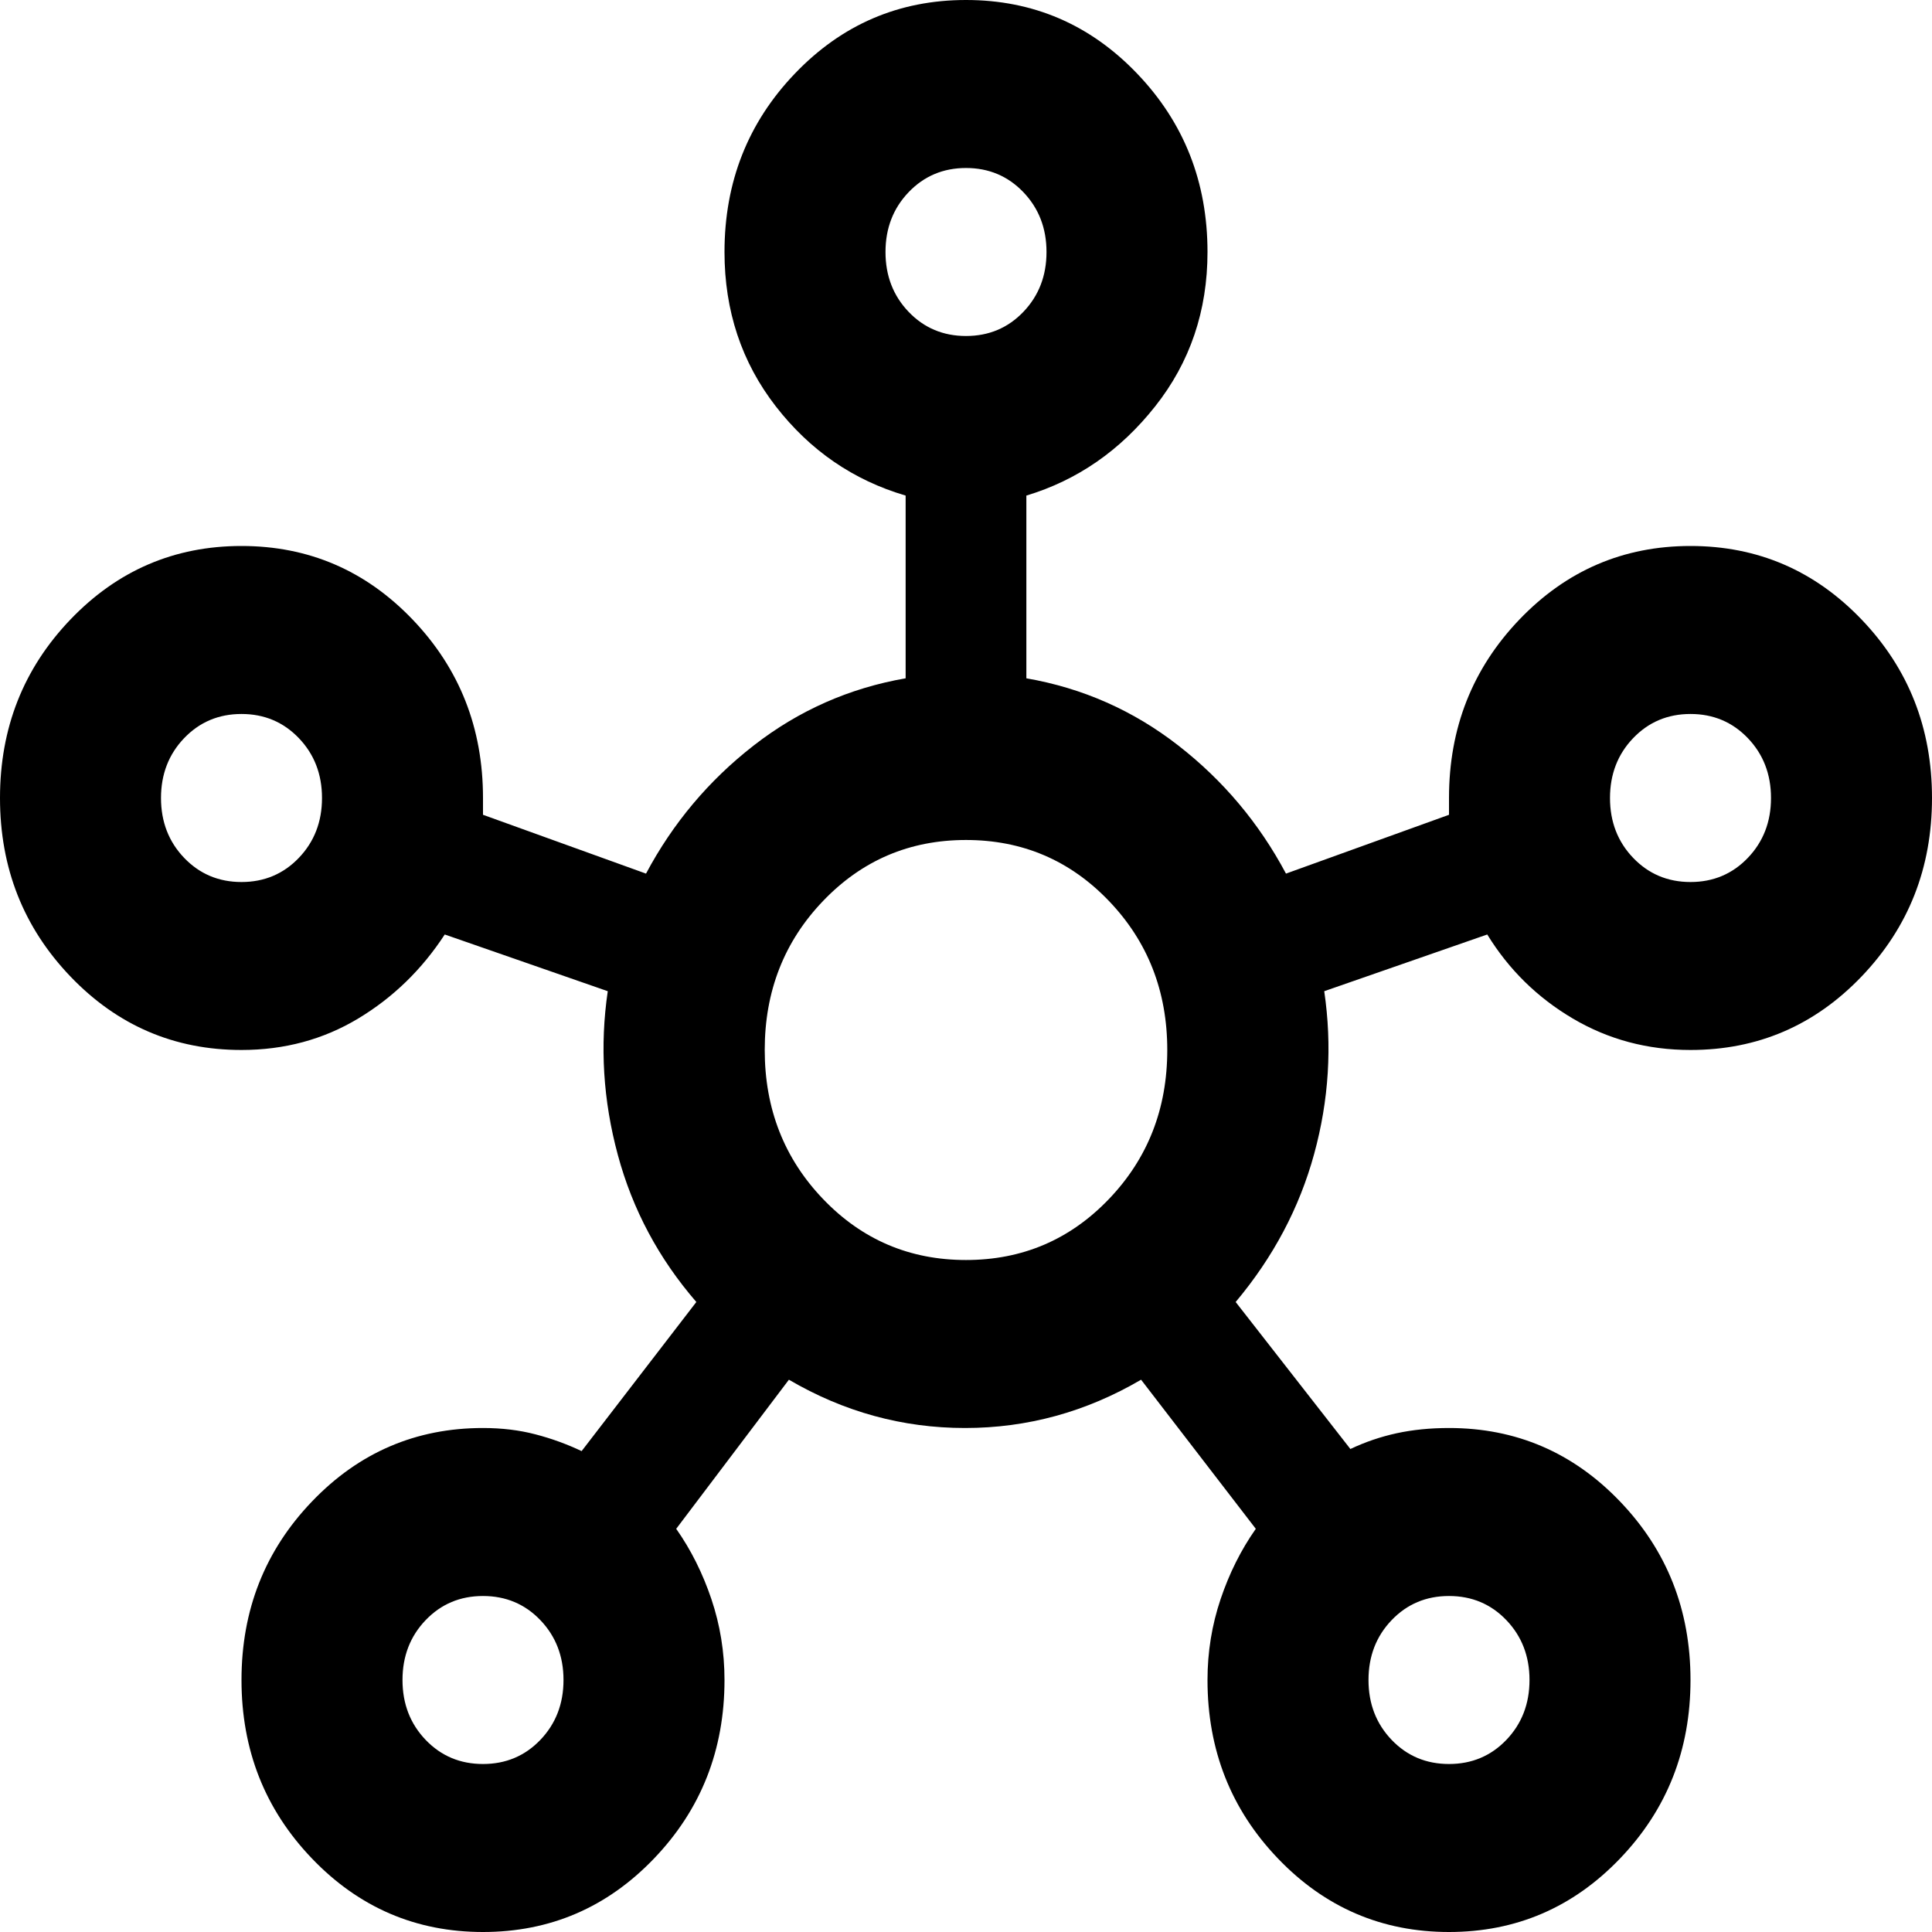
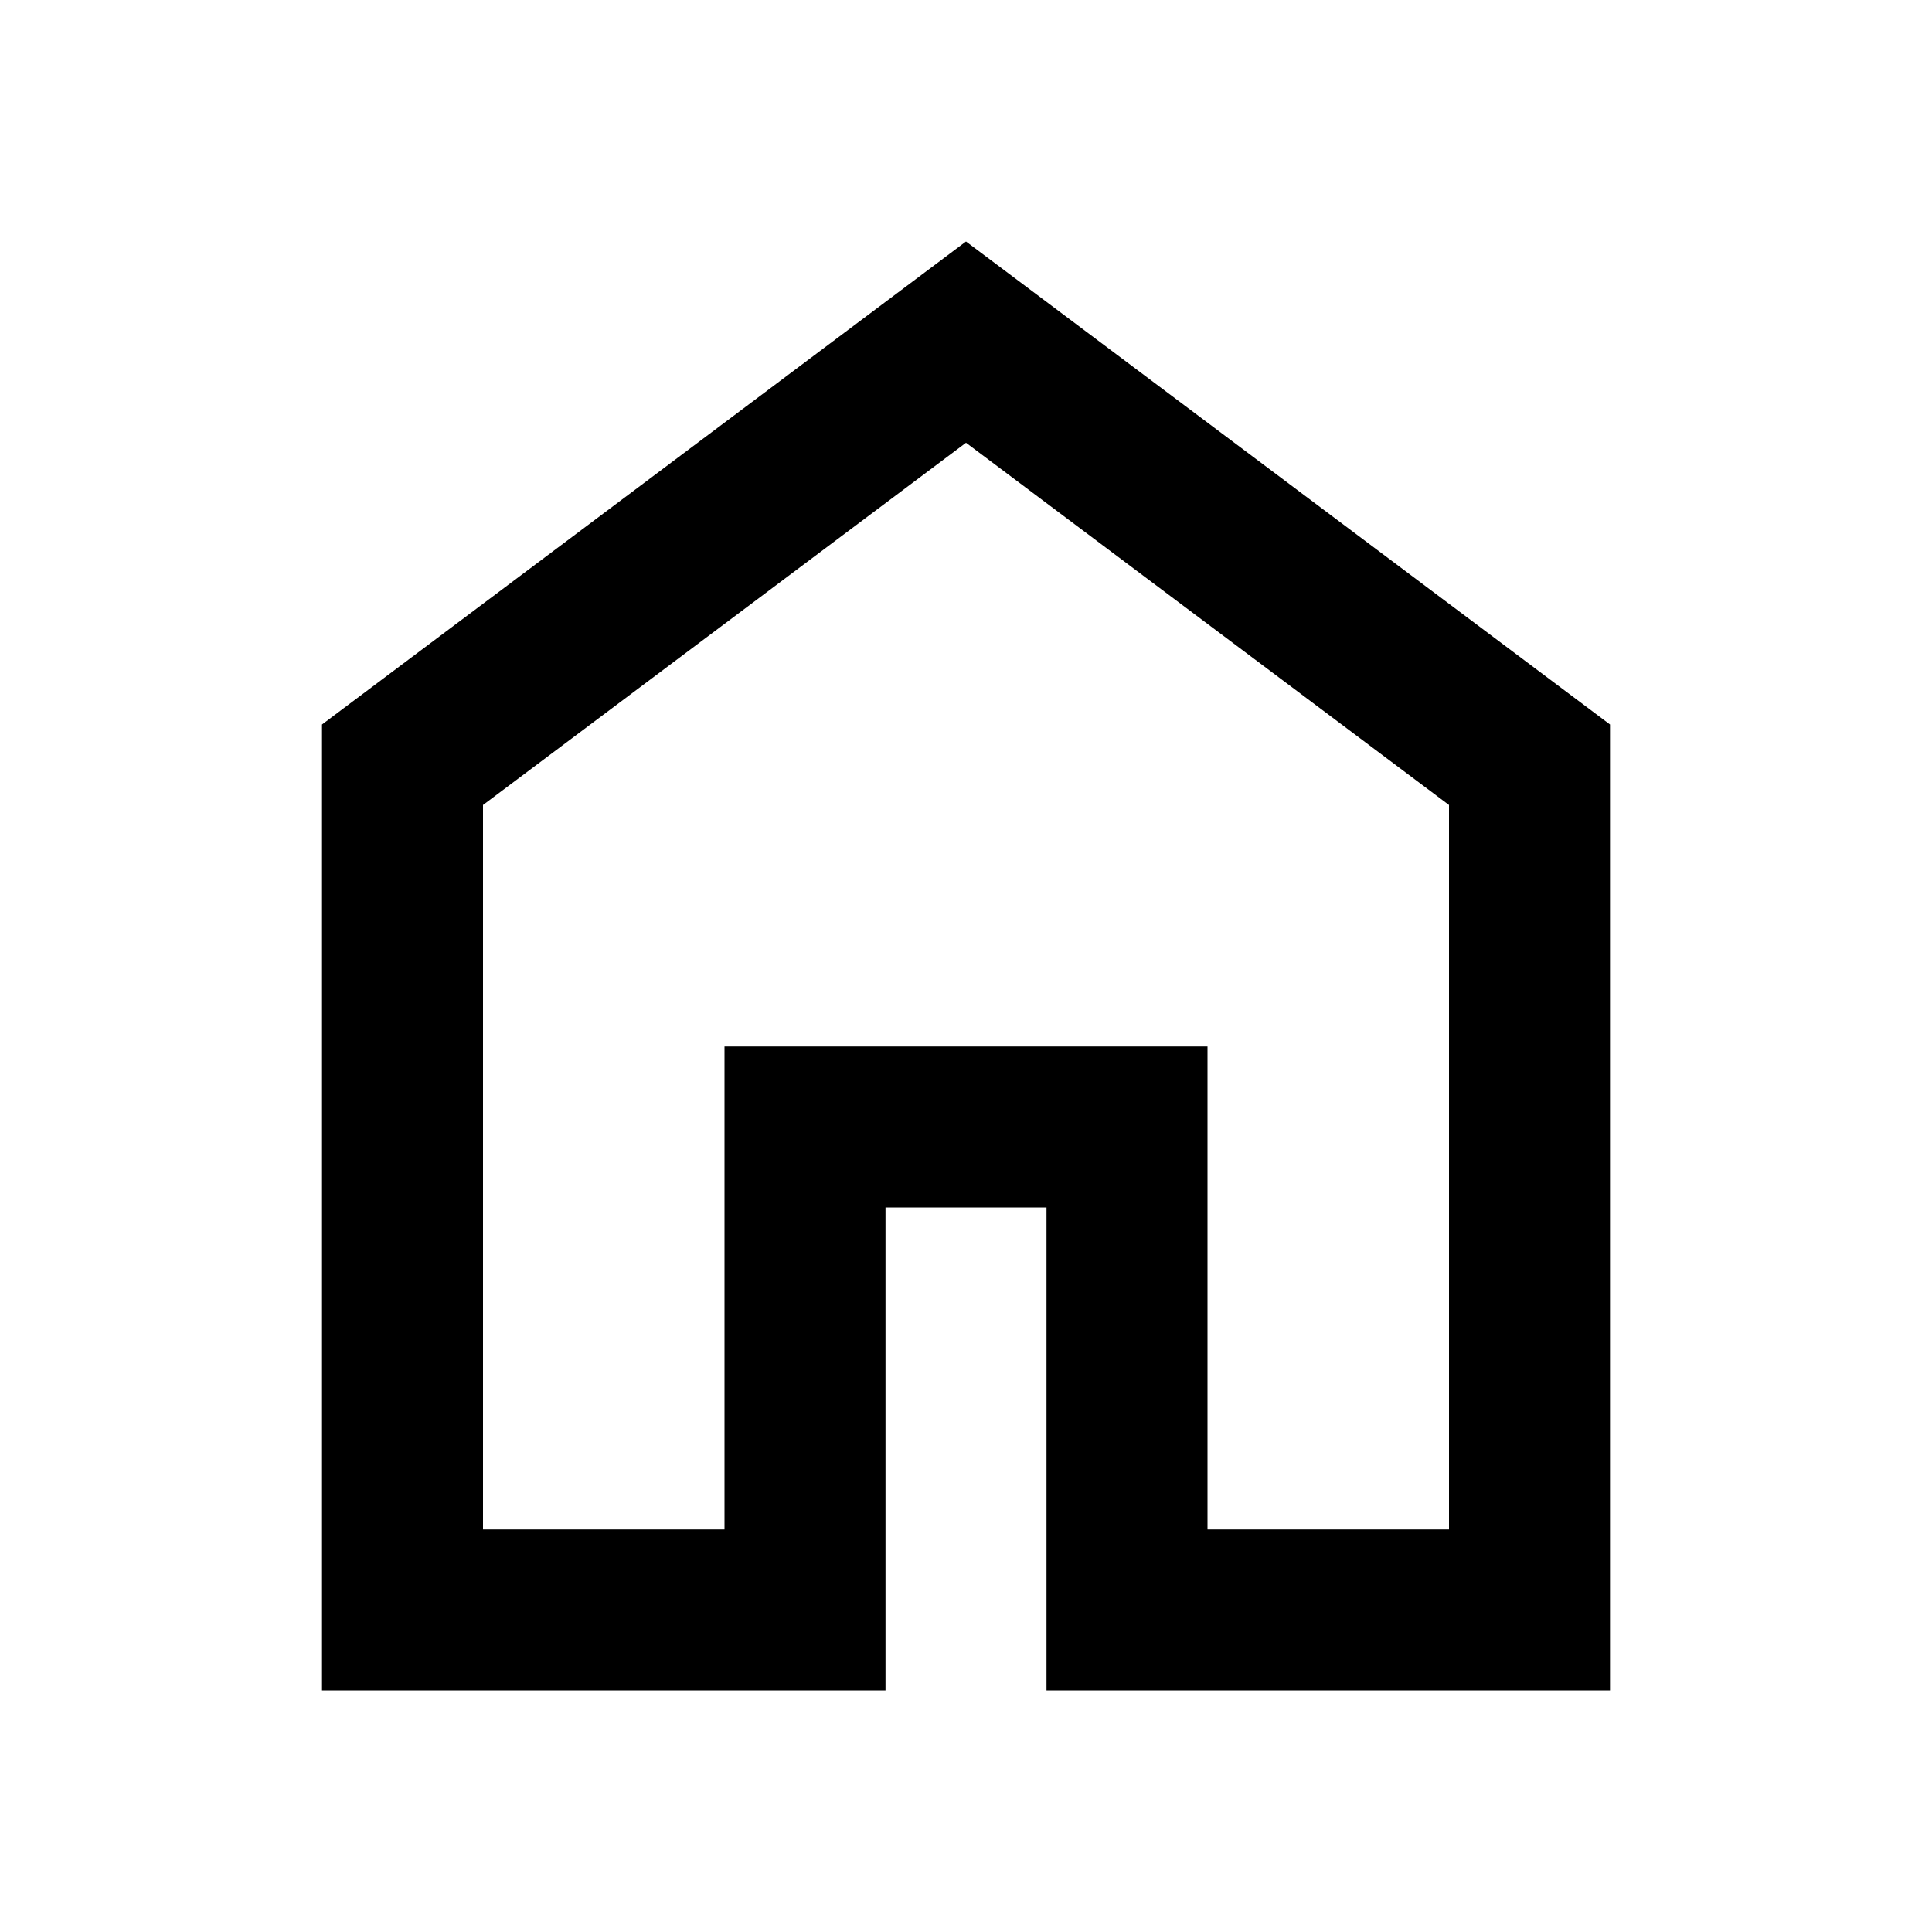
- <svg xmlns="http://www.w3.org/2000/svg" width="45" height="45" viewBox="0 0 45 45" fill="none">
-   <path d="M11.25 45C9.688 45 8.359 44.429 7.266 43.288C6.172 42.147 5.625 40.761 5.625 39.13C5.625 37.5 6.172 36.114 7.266 34.973C8.359 33.831 9.688 33.261 11.25 33.261C11.688 33.261 12.094 33.31 12.469 33.408C12.844 33.505 13.203 33.636 13.547 33.799L16.219 30.326C15.344 29.315 14.734 28.174 14.391 26.902C14.047 25.63 13.969 24.359 14.156 23.087L10.359 21.766C9.828 22.581 9.156 23.234 8.344 23.723C7.531 24.212 6.625 24.456 5.625 24.456C4.062 24.456 2.734 23.886 1.641 22.745C0.547 21.603 0 20.217 0 18.587C0 16.956 0.547 15.571 1.641 14.429C2.734 13.288 4.062 12.717 5.625 12.717C7.188 12.717 8.516 13.288 9.609 14.429C10.703 15.571 11.25 16.956 11.25 18.587V18.978L15.047 20.348C15.672 19.174 16.508 18.179 17.555 17.364C18.602 16.549 19.781 16.027 21.094 15.799V11.543C19.875 11.185 18.867 10.492 18.07 9.465C17.273 8.438 16.875 7.239 16.875 5.87C16.875 4.239 17.422 2.853 18.516 1.712C19.609 0.571 20.938 0 22.5 0C24.062 0 25.391 0.571 26.484 1.712C27.578 2.853 28.125 4.239 28.125 5.87C28.125 7.239 27.719 8.438 26.906 9.465C26.094 10.492 25.094 11.185 23.906 11.543V15.799C25.219 16.027 26.398 16.549 27.445 17.364C28.492 18.179 29.328 19.174 29.953 20.348L33.75 18.978V18.587C33.75 16.956 34.297 15.571 35.391 14.429C36.484 13.288 37.812 12.717 39.375 12.717C40.938 12.717 42.266 13.288 43.359 14.429C44.453 15.571 45 16.956 45 18.587C45 20.217 44.453 21.603 43.359 22.745C42.266 23.886 40.938 24.456 39.375 24.456C38.375 24.456 37.461 24.212 36.633 23.723C35.805 23.234 35.141 22.581 34.641 21.766L30.844 23.087C31.031 24.359 30.953 25.622 30.609 26.878C30.266 28.133 29.656 29.283 28.781 30.326L31.453 33.75C31.797 33.587 32.156 33.465 32.531 33.383C32.906 33.302 33.312 33.261 33.75 33.261C35.312 33.261 36.641 33.831 37.734 34.973C38.828 36.114 39.375 37.5 39.375 39.13C39.375 40.761 38.828 42.147 37.734 43.288C36.641 44.429 35.312 45 33.75 45C32.188 45 30.859 44.429 29.766 43.288C28.672 42.147 28.125 40.761 28.125 39.13C28.125 38.478 28.227 37.85 28.43 37.247C28.633 36.644 28.906 36.098 29.25 35.609L26.578 32.136C25.297 32.886 23.93 33.261 22.477 33.261C21.023 33.261 19.656 32.886 18.375 32.136L15.75 35.609C16.094 36.098 16.367 36.644 16.57 37.247C16.773 37.85 16.875 38.478 16.875 39.13C16.875 40.761 16.328 42.147 15.234 43.288C14.141 44.429 12.812 45 11.25 45ZM5.625 20.544C6.156 20.544 6.602 20.356 6.961 19.981C7.32 19.606 7.5 19.141 7.5 18.587C7.5 18.033 7.32 17.568 6.961 17.193C6.602 16.818 6.156 16.63 5.625 16.63C5.094 16.63 4.648 16.818 4.289 17.193C3.93 17.568 3.75 18.033 3.75 18.587C3.75 19.141 3.93 19.606 4.289 19.981C4.648 20.356 5.094 20.544 5.625 20.544ZM11.25 41.087C11.781 41.087 12.227 40.9 12.586 40.525C12.945 40.15 13.125 39.685 13.125 39.13C13.125 38.576 12.945 38.111 12.586 37.736C12.227 37.361 11.781 37.174 11.25 37.174C10.719 37.174 10.273 37.361 9.914 37.736C9.555 38.111 9.375 38.576 9.375 39.13C9.375 39.685 9.555 40.15 9.914 40.525C10.273 40.9 10.719 41.087 11.25 41.087ZM22.5 7.826C23.031 7.826 23.477 7.639 23.836 7.264C24.195 6.889 24.375 6.424 24.375 5.87C24.375 5.315 24.195 4.851 23.836 4.476C23.477 4.101 23.031 3.913 22.5 3.913C21.969 3.913 21.523 4.101 21.164 4.476C20.805 4.851 20.625 5.315 20.625 5.87C20.625 6.424 20.805 6.889 21.164 7.264C21.523 7.639 21.969 7.826 22.5 7.826ZM22.5 29.348C23.812 29.348 24.922 28.875 25.828 27.929C26.734 26.984 27.188 25.826 27.188 24.456C27.188 23.087 26.734 21.929 25.828 20.984C24.922 20.038 23.812 19.565 22.5 19.565C21.188 19.565 20.078 20.038 19.172 20.984C18.266 21.929 17.812 23.087 17.812 24.456C17.812 25.826 18.266 26.984 19.172 27.929C20.078 28.875 21.188 29.348 22.5 29.348ZM33.75 41.087C34.281 41.087 34.727 40.9 35.086 40.525C35.445 40.15 35.625 39.685 35.625 39.13C35.625 38.576 35.445 38.111 35.086 37.736C34.727 37.361 34.281 37.174 33.75 37.174C33.219 37.174 32.773 37.361 32.414 37.736C32.055 38.111 31.875 38.576 31.875 39.13C31.875 39.685 32.055 40.15 32.414 40.525C32.773 40.9 33.219 41.087 33.75 41.087ZM39.375 20.544C39.906 20.544 40.352 20.356 40.711 19.981C41.07 19.606 41.25 19.141 41.25 18.587C41.25 18.033 41.07 17.568 40.711 17.193C40.352 16.818 39.906 16.63 39.375 16.63C38.844 16.63 38.398 16.818 38.039 17.193C37.68 17.568 37.5 18.033 37.5 18.587C37.5 19.141 37.68 19.606 38.039 19.981C38.398 20.356 38.844 20.544 39.375 20.544Z" fill="black" />
+ <svg xmlns="http://www.w3.org/2000/svg" height="24" viewBox="0 -960 960 960" width="24">
+   <path d="M240-200h120v-240h240v240h120v-360L480-740 240-560v360Zm-80 80v-480l320-240 320 240v480H520v-240h-80v240H160Zm320-350Z" />
</svg>
